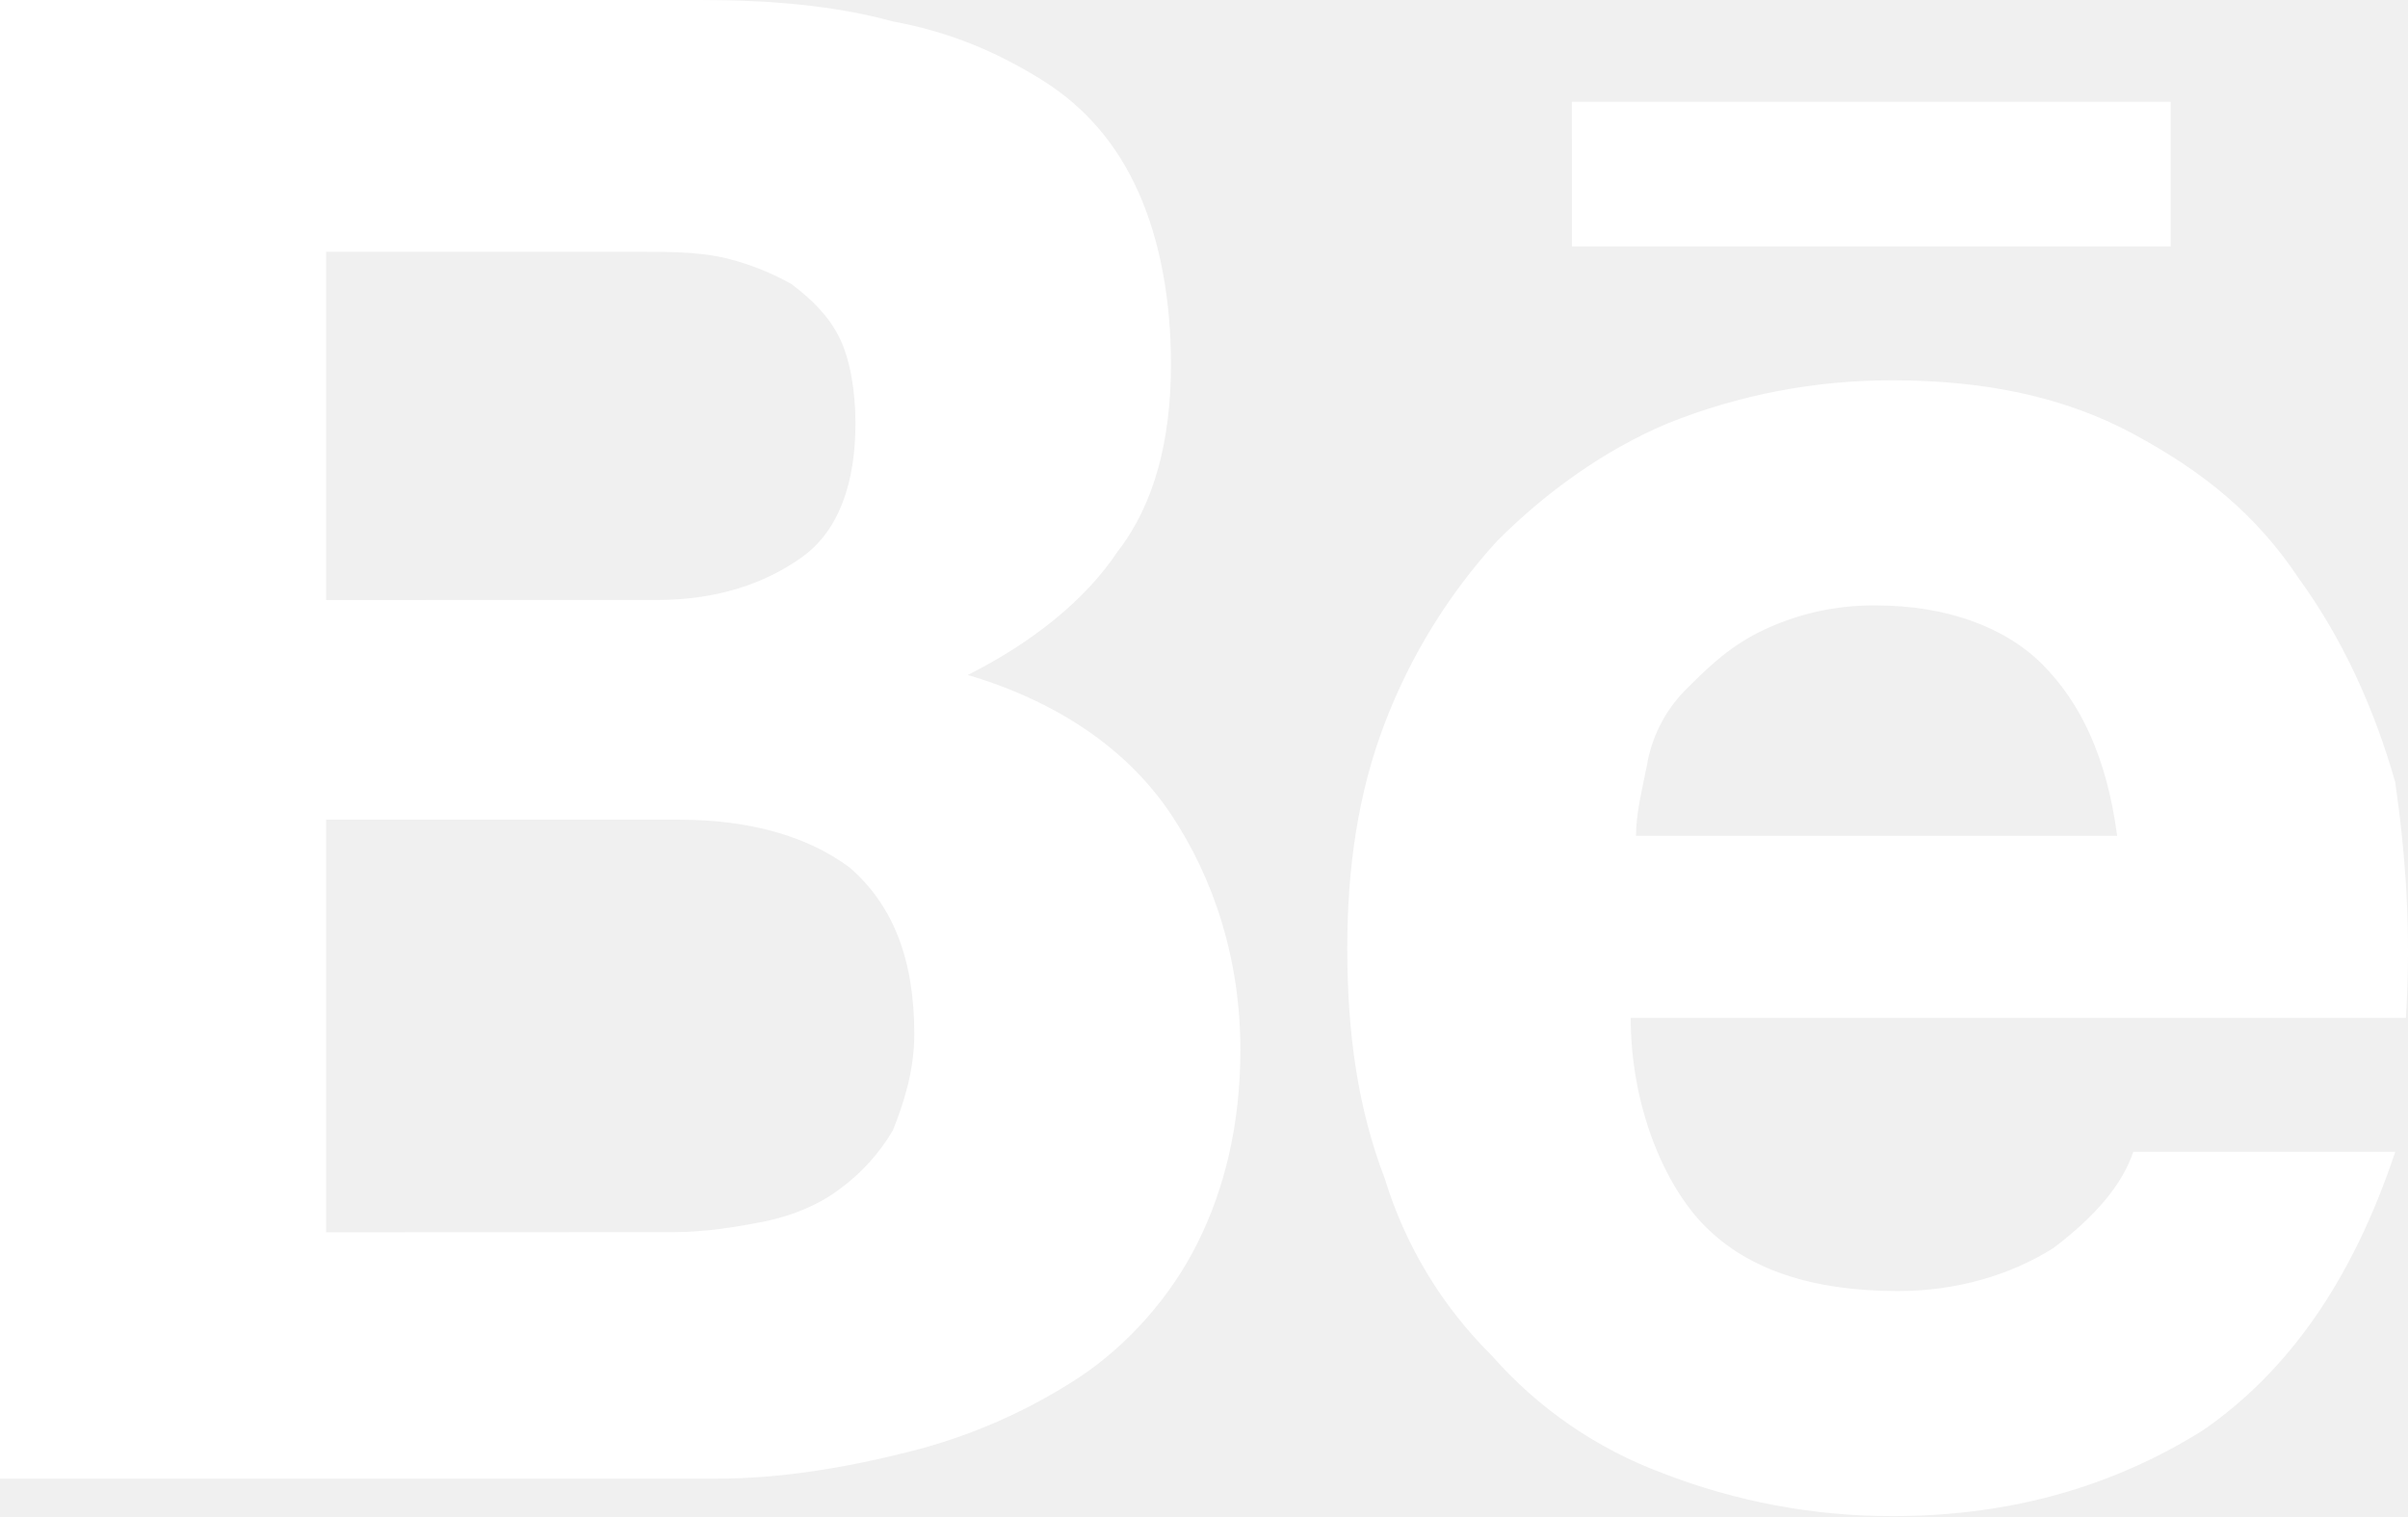
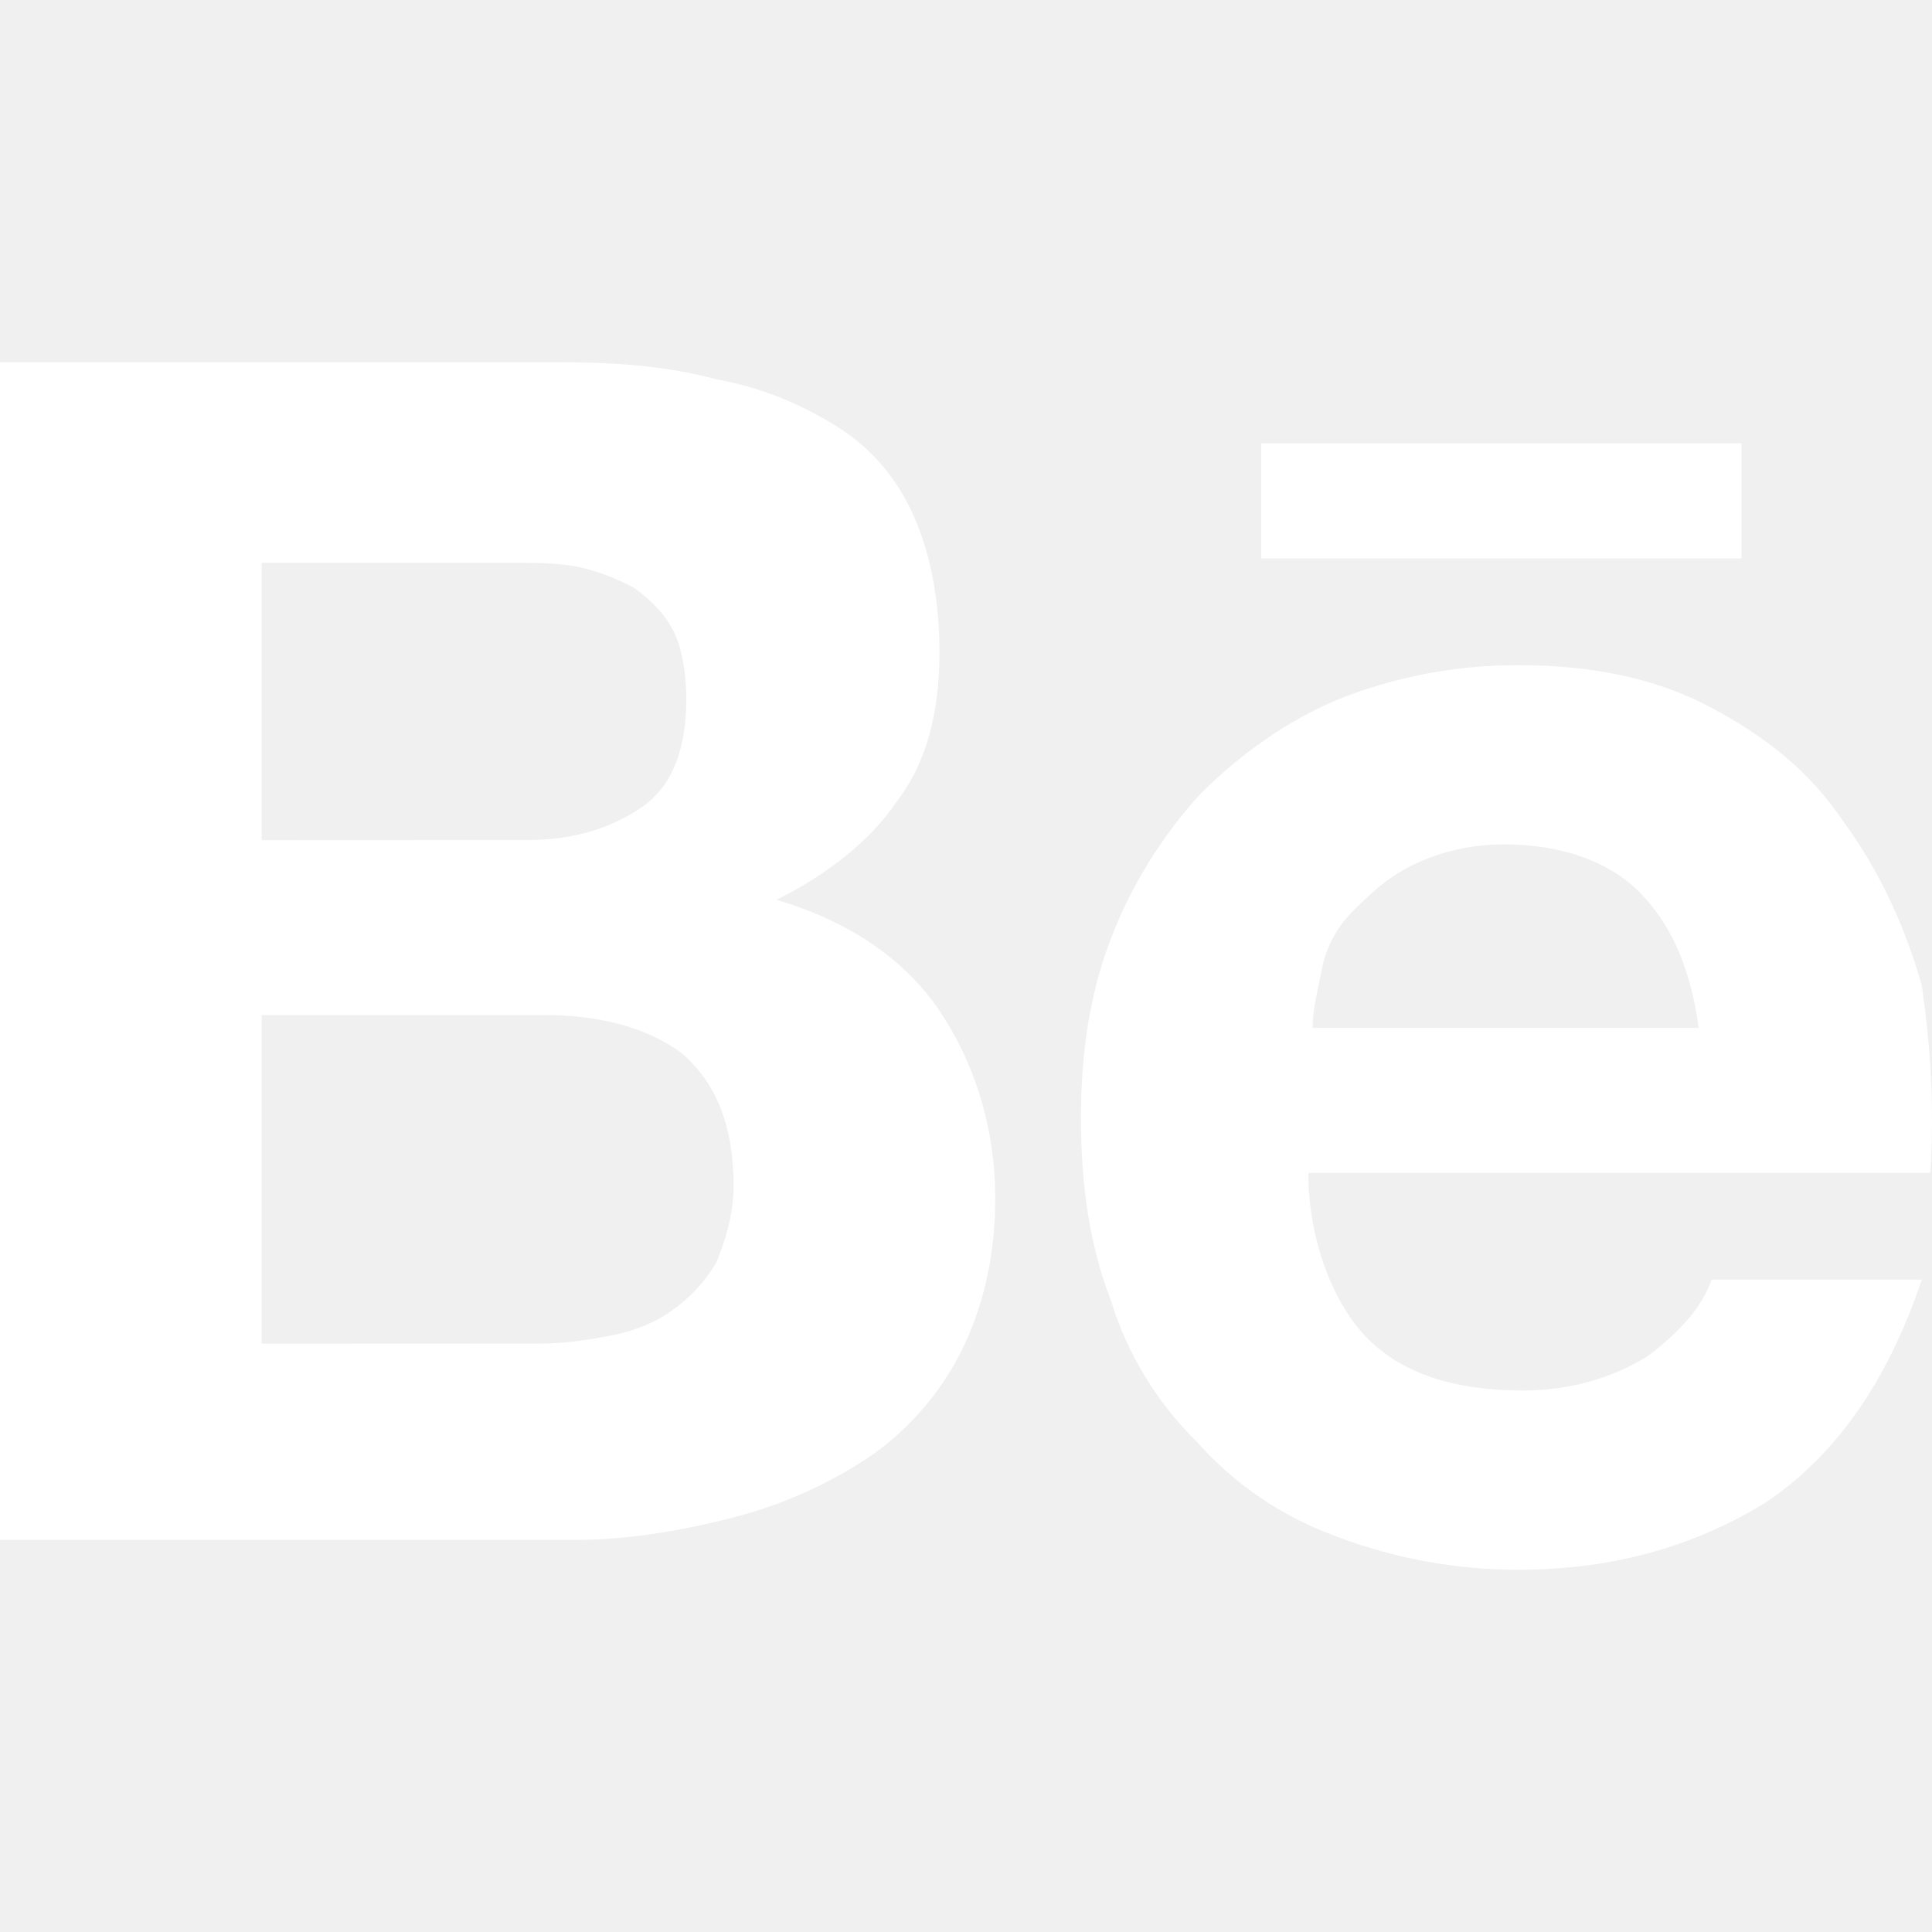
- <svg xmlns="http://www.w3.org/2000/svg" width="54" height="34" viewBox="0 0 54 34" fill="none">
-   <path d="M15.707 0C17.265 0 18.706 0.121 20.023 0.481C21.341 0.721 22.421 1.202 23.379 1.802C24.34 2.403 25.059 3.244 25.537 4.325C26.017 5.406 26.259 6.73 26.259 8.17C26.259 9.853 25.898 11.293 25.059 12.374C24.34 13.457 23.14 14.416 21.702 15.137C23.74 15.74 25.298 16.82 26.259 18.26C27.219 19.701 27.816 21.505 27.816 23.547C27.816 25.23 27.456 26.671 26.856 27.873C26.259 29.075 25.298 30.156 24.218 30.877C23.044 31.649 21.748 32.217 20.383 32.557C18.945 32.919 17.506 33.16 16.068 33.16H0V0H15.707ZM14.747 13.454C16.066 13.454 17.146 13.095 17.984 12.495C18.823 11.895 19.184 10.812 19.184 9.491C19.184 8.77 19.062 8.048 18.823 7.57C18.584 7.091 18.223 6.727 17.745 6.368C17.257 6.094 16.731 5.892 16.185 5.768C15.585 5.646 14.988 5.646 14.267 5.646H7.314V13.457L14.747 13.454ZM15.108 27.632C15.827 27.632 16.546 27.511 17.146 27.392C17.745 27.27 18.345 27.032 18.823 26.671C19.31 26.317 19.718 25.867 20.023 25.349C20.261 24.75 20.503 24.028 20.503 23.188C20.503 21.505 20.023 20.303 19.064 19.463C18.104 18.741 16.785 18.382 15.227 18.382H7.314V27.635L15.108 27.632ZM38.248 27.511C39.207 28.473 40.645 28.953 42.563 28.953C43.882 28.953 45.082 28.594 46.04 27.994C47 27.272 47.6 26.551 47.839 25.83H53.714C52.754 28.713 51.315 30.755 49.399 32.077C47.478 33.279 45.201 34 42.444 34C40.68 34.003 38.931 33.676 37.288 33.038C35.808 32.489 34.489 31.581 33.45 30.396C32.335 29.292 31.511 27.929 31.054 26.43C30.454 24.869 30.213 23.188 30.213 21.265C30.213 19.463 30.454 17.782 31.054 16.218C31.629 14.711 32.483 13.326 33.572 12.133C34.65 11.052 35.969 10.093 37.407 9.491C39.008 8.85 40.718 8.524 42.444 8.529C44.482 8.529 46.281 8.891 47.839 9.731C49.399 10.572 50.596 11.533 51.554 12.976C52.515 14.297 53.236 15.859 53.714 17.542C53.953 19.222 54.073 20.905 53.953 22.826H36.569C36.569 24.75 37.288 26.552 38.248 27.513M45.801 14.899C44.962 14.059 43.643 13.578 42.083 13.578C41.168 13.565 40.264 13.77 39.445 14.178C38.726 14.54 38.248 15.021 37.768 15.502C37.324 15.964 37.031 16.55 36.929 17.182C36.807 17.784 36.688 18.263 36.688 18.744H47.478C47.239 16.942 46.639 15.742 45.801 14.899ZM35.25 2.283H48.678V5.527H35.252L35.25 2.283Z" fill="white" />
+ <svg xmlns="http://www.w3.org/2000/svg" width="48" height="48" viewBox="0 0 48 48" fill="none">
+   <path d="M13.962 9C15.347 9 16.628 9.107 17.798 9.424C18.97 9.636 19.93 10.061 20.782 10.59C21.636 11.12 22.275 11.862 22.7 12.816C23.126 13.77 23.341 14.938 23.341 16.209C23.341 17.694 23.02 18.964 22.275 19.918C21.636 20.874 20.569 21.72 19.291 22.356C21.102 22.888 22.487 23.841 23.341 25.112C24.195 26.383 24.726 27.975 24.726 29.777C24.726 31.262 24.405 32.533 23.872 33.594C23.341 34.654 22.487 35.608 21.527 36.244C20.484 36.926 19.331 37.427 18.119 37.727C16.84 38.046 15.561 38.259 14.283 38.259H0V9H13.962ZM13.108 20.871C14.281 20.871 15.241 20.554 15.986 20.025C16.732 19.496 17.052 18.54 17.052 17.374C17.052 16.738 16.944 16.101 16.732 15.679C16.519 15.257 16.198 14.936 15.774 14.619C15.339 14.377 14.872 14.199 14.387 14.089C13.854 13.982 13.323 13.982 12.681 13.982H6.501V20.874L13.108 20.871ZM13.429 33.381C14.068 33.381 14.708 33.274 15.241 33.169C15.774 33.062 16.307 32.852 16.732 32.533C17.164 32.221 17.527 31.824 17.798 31.367C18.01 30.838 18.225 30.201 18.225 29.46C18.225 27.975 17.798 26.914 16.946 26.173C16.092 25.536 14.92 25.219 13.535 25.219H6.501V33.384L13.429 33.381ZM33.998 33.274C34.851 34.123 36.129 34.547 37.834 34.547C39.006 34.547 40.073 34.23 40.924 33.701C41.778 33.064 42.311 32.427 42.523 31.791H47.746C46.892 34.335 45.614 36.137 43.91 37.303C42.203 38.364 40.179 39 37.728 39C36.16 39.002 34.605 38.715 33.145 38.151C31.829 37.666 30.657 36.865 29.734 35.82C28.742 34.846 28.01 33.643 27.604 32.321C27.07 30.943 26.856 29.46 26.856 27.763C26.856 26.173 27.07 24.69 27.604 23.31C28.115 21.981 28.874 20.758 29.842 19.706C30.8 18.752 31.972 17.906 33.251 17.374C34.674 16.809 36.194 16.521 37.728 16.526C39.539 16.526 41.139 16.845 42.523 17.586C43.91 18.328 44.974 19.176 45.826 20.449C46.68 21.615 47.321 22.993 47.746 24.478C47.958 25.961 48.065 27.446 47.958 29.141H32.505C32.505 30.838 33.145 32.428 33.998 33.276M40.712 22.146C39.966 21.405 38.794 20.981 37.407 20.981C36.594 20.969 35.79 21.15 35.062 21.51C34.423 21.829 33.998 22.254 33.572 22.678C33.177 23.086 32.917 23.603 32.826 24.161C32.718 24.692 32.611 25.114 32.611 25.539H42.203C41.99 23.949 41.457 22.89 40.712 22.146ZM31.333 11.014H43.269V13.877H31.335L31.333 11.014Z" fill="white" />
</svg>
